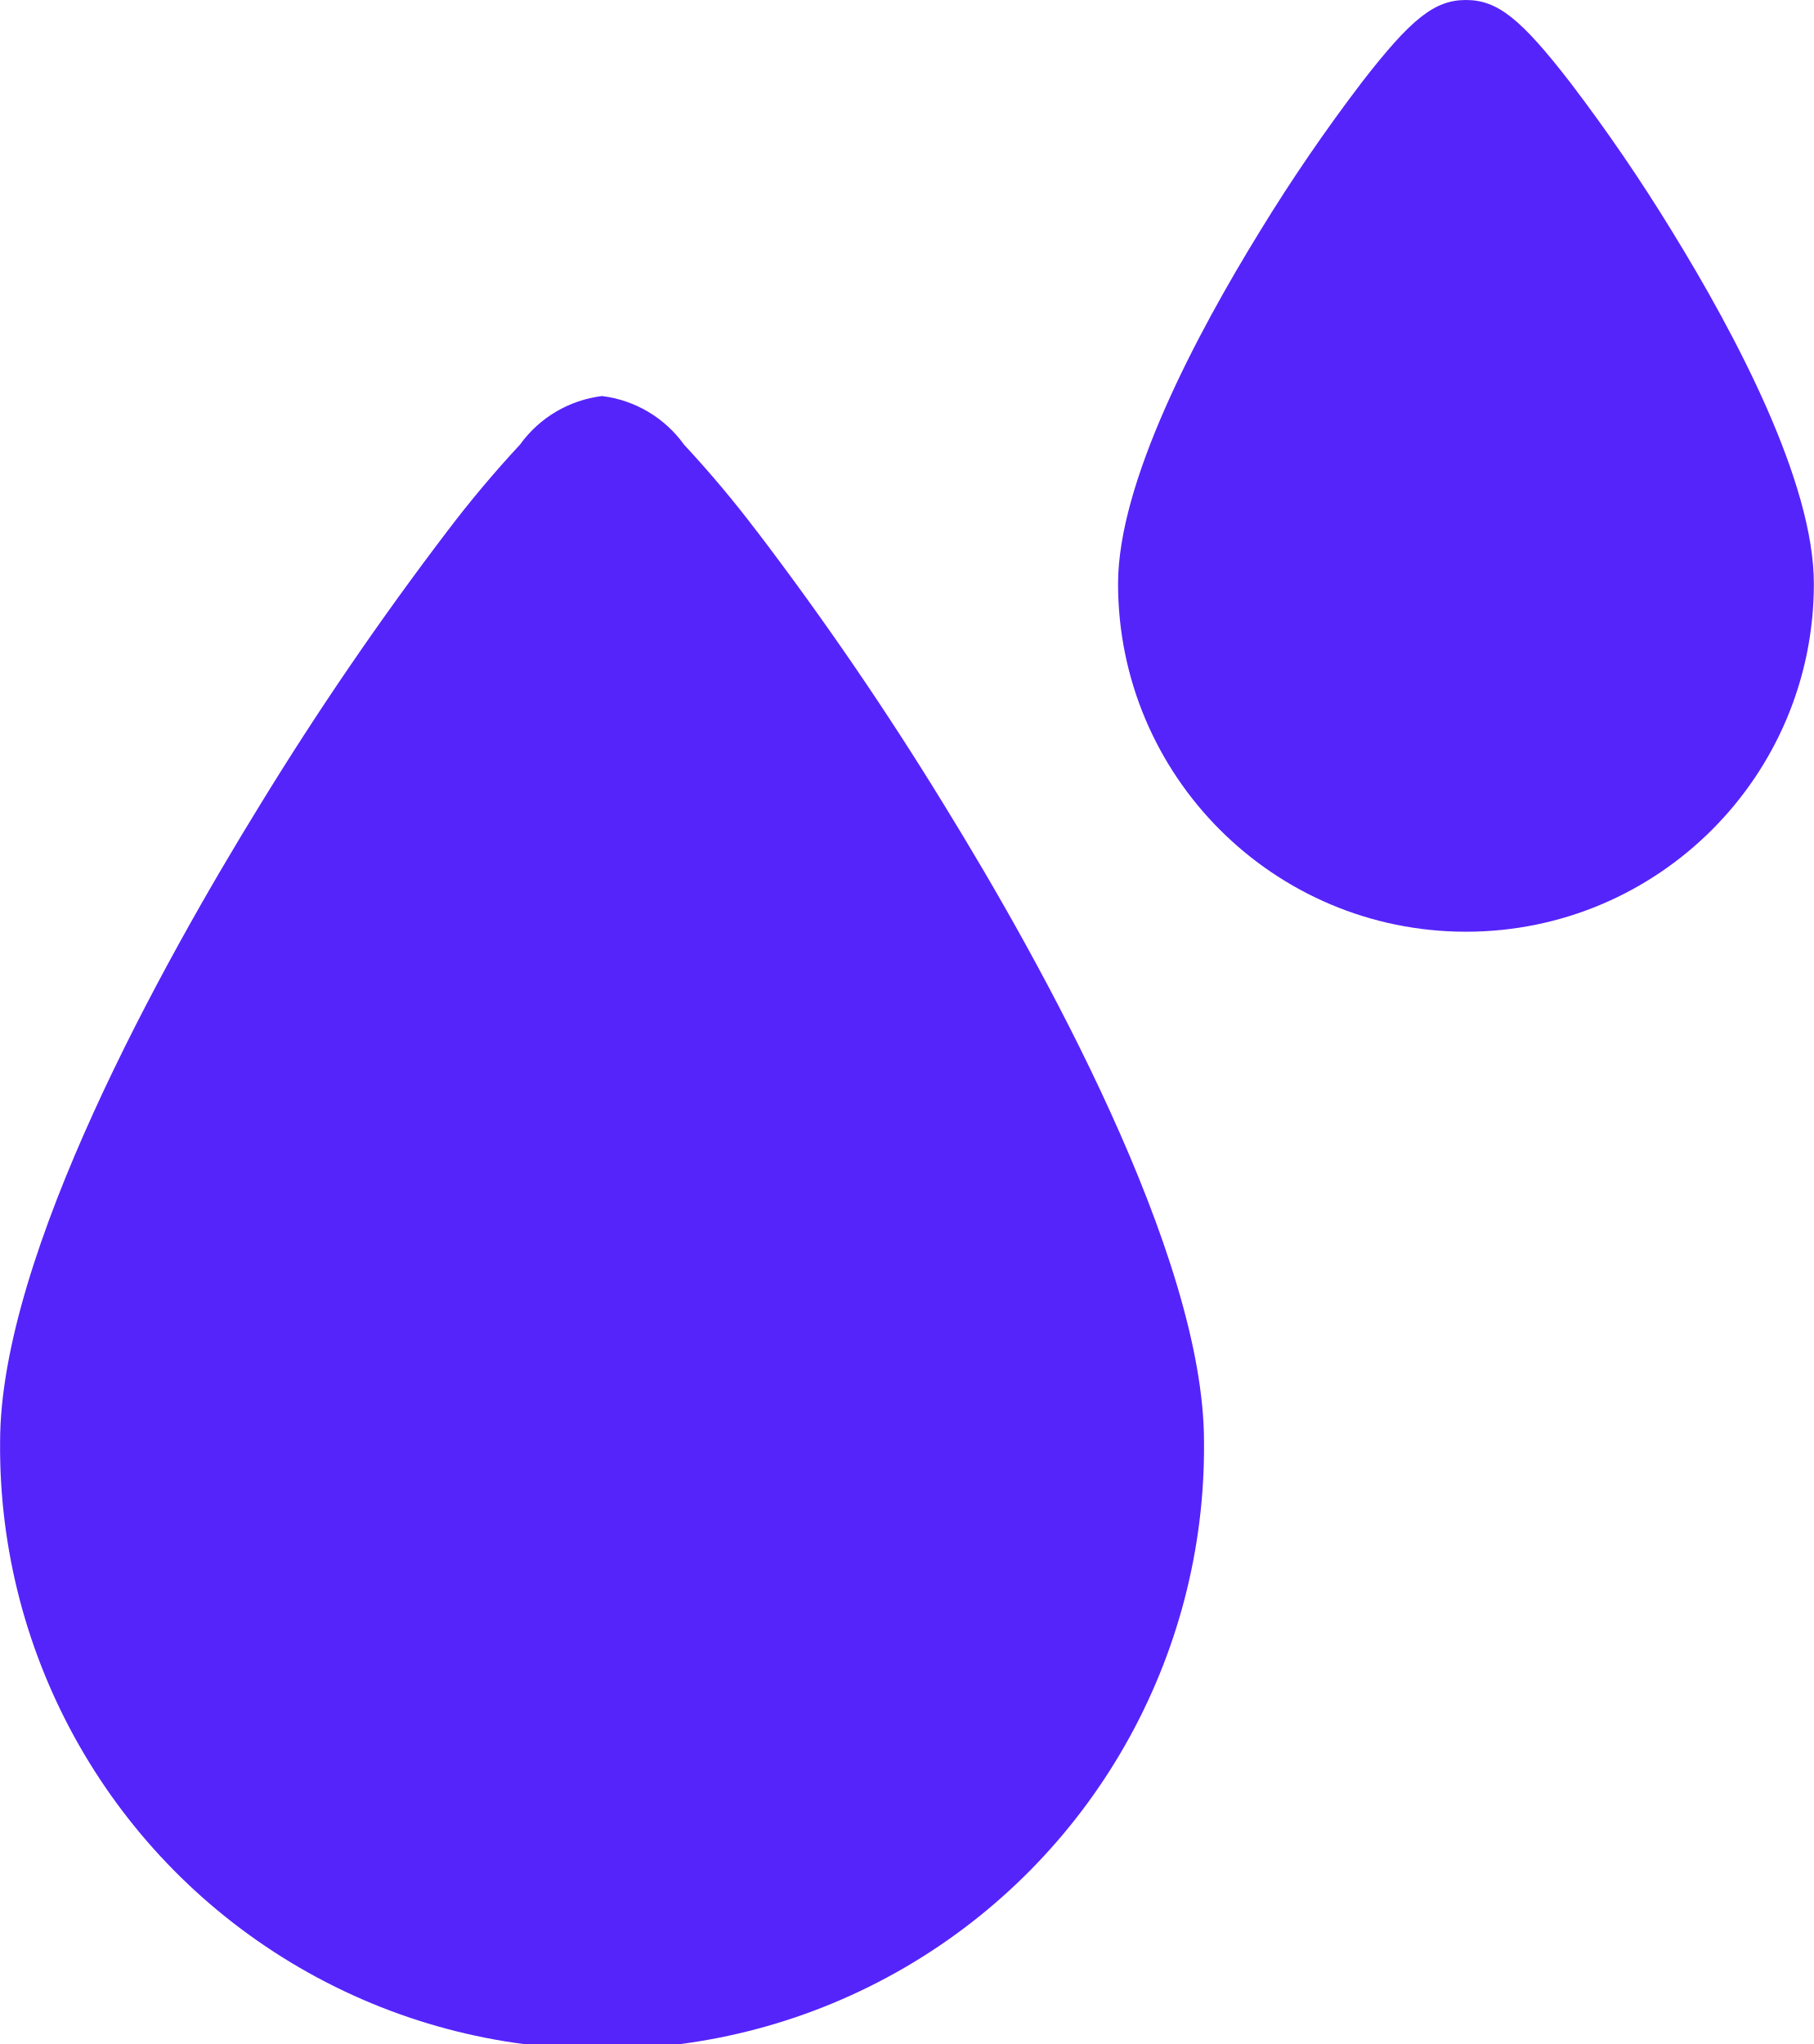
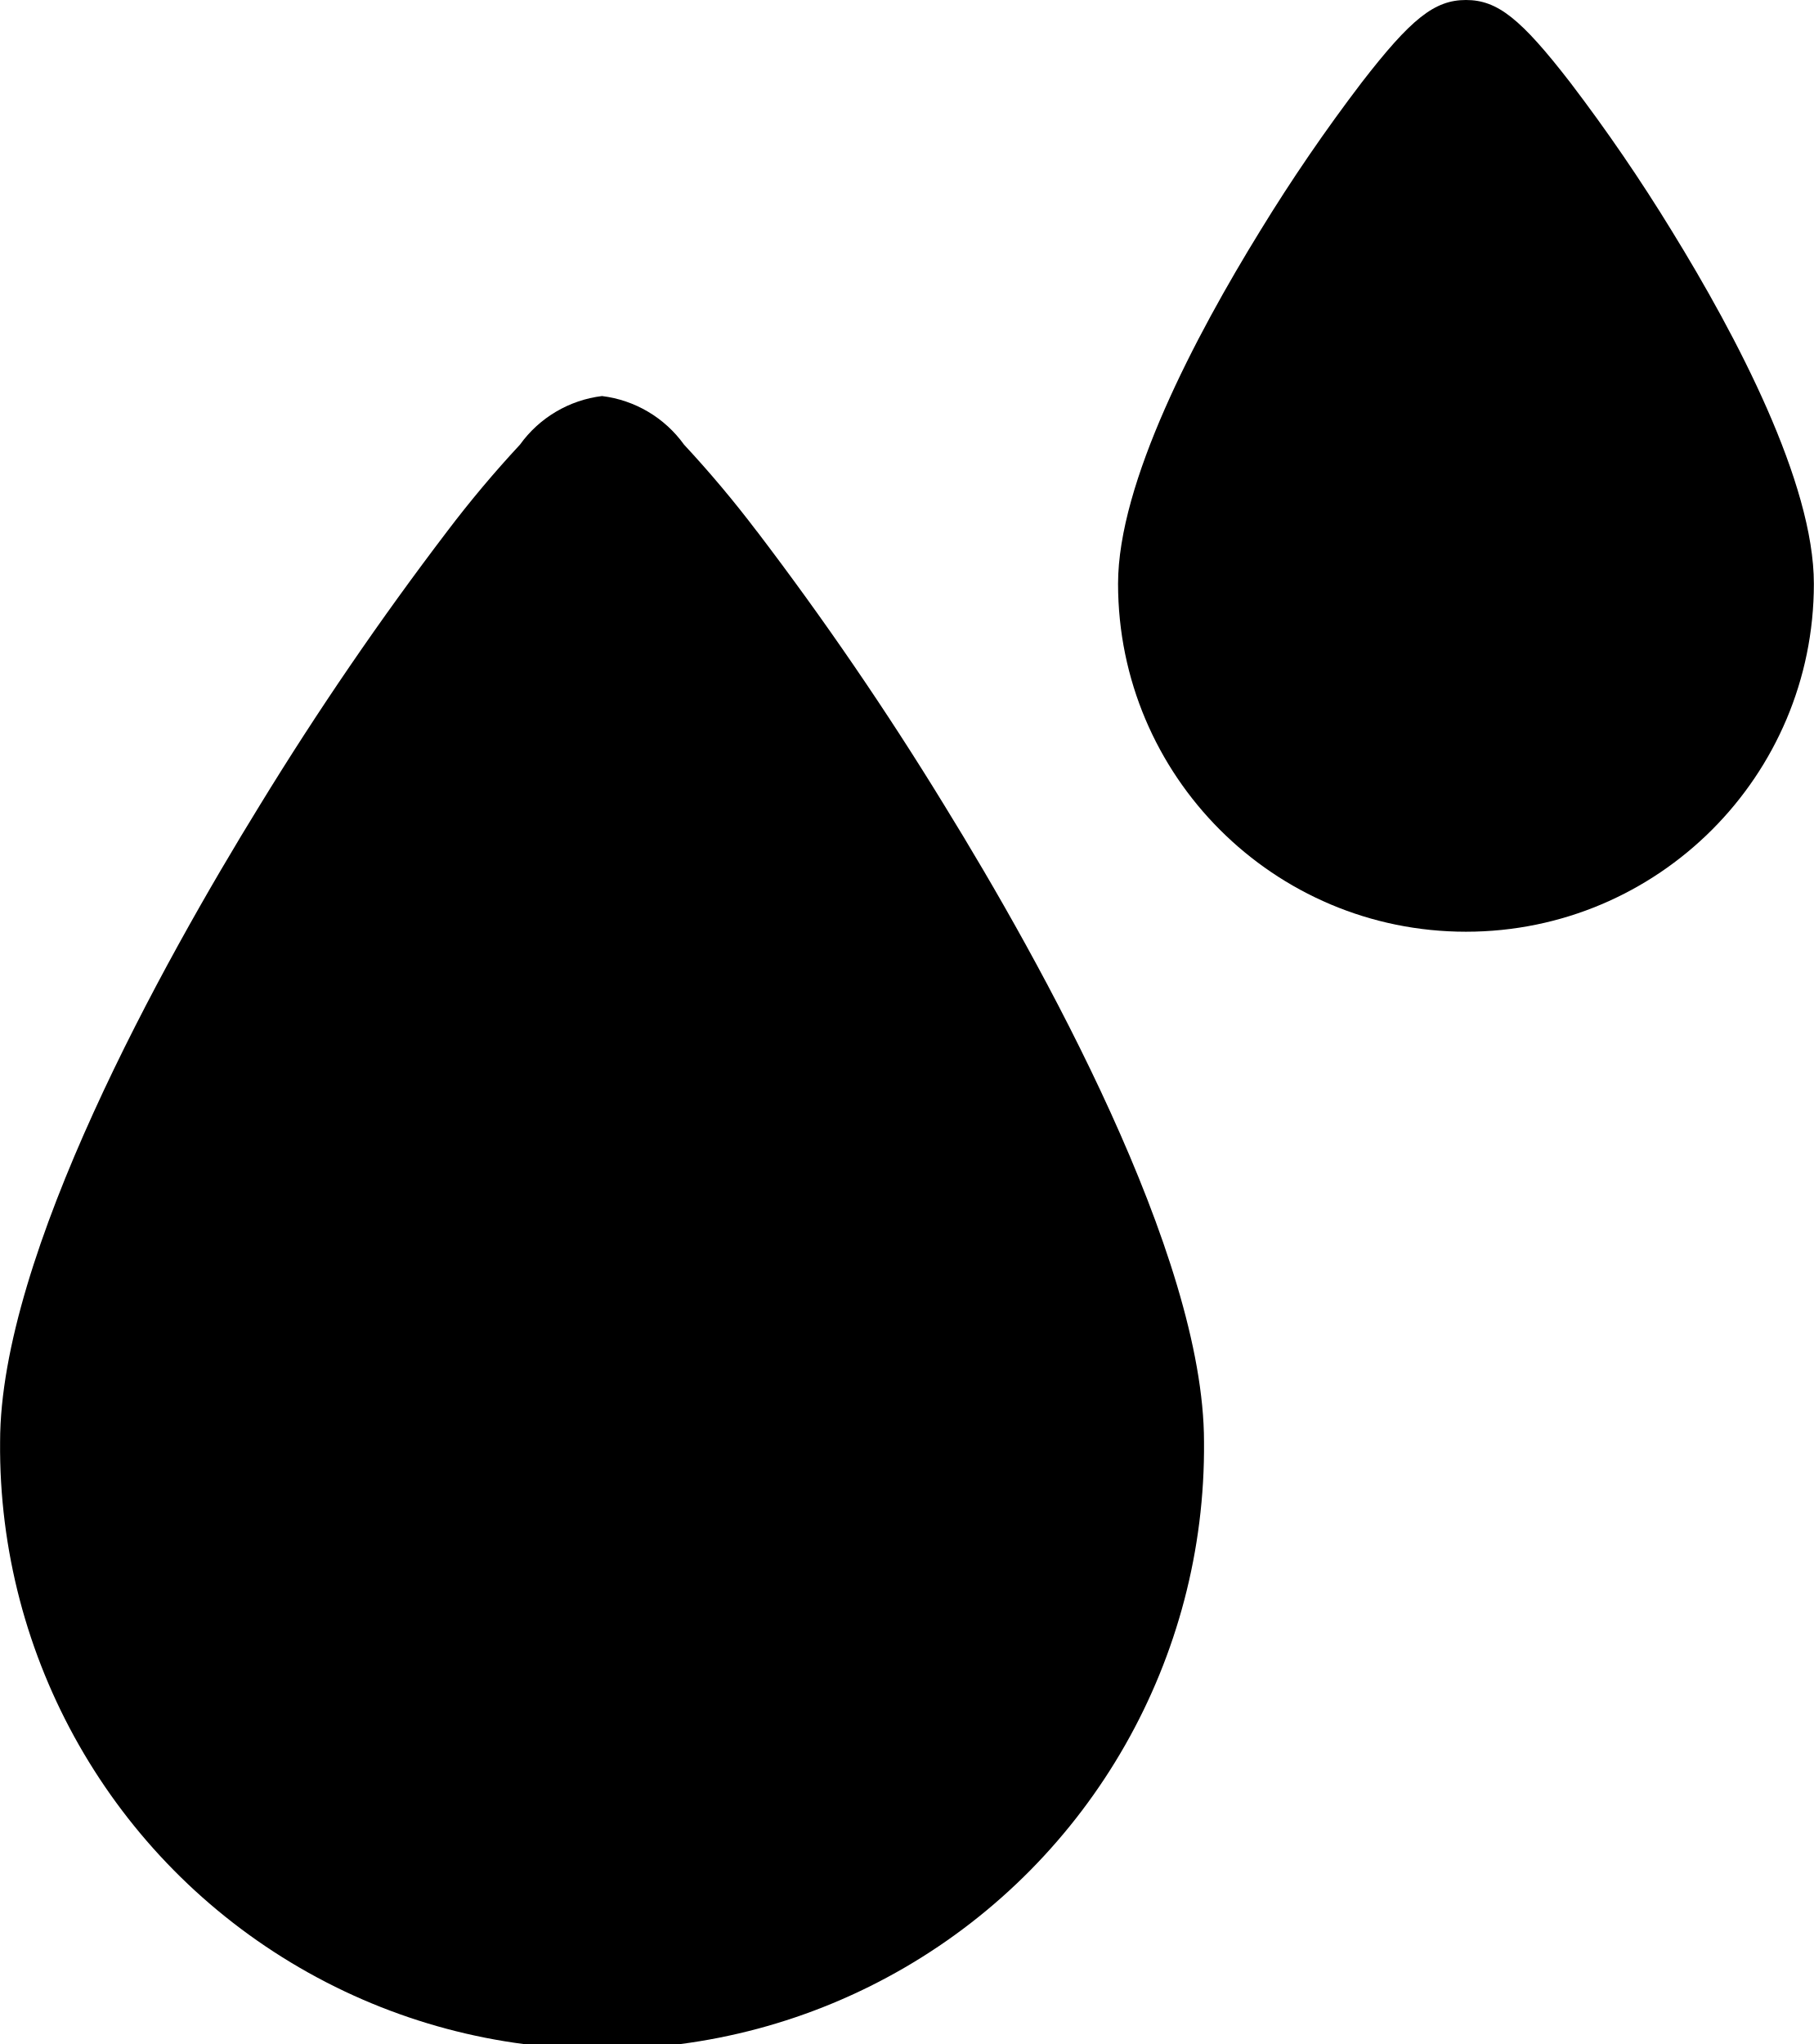
<svg xmlns="http://www.w3.org/2000/svg" width="38.472" height="43.347" viewBox="0 0 38.472 43.347">
-   <defs>
-     <style>.a{fill:#5524fb;}</style>
-   </defs>
  <g transform="translate(-28.775)">
    <path class="a" d="M44.827,102.032a23.856,23.856,0,0,0-1.543-1.837,2.52,2.52,0,0,0-1.74-1.031,2.52,2.52,0,0,0-1.74,1.03,23.821,23.821,0,0,0-1.543,1.837,69.279,69.279,0,0,0-3.975,5.81c-2.057,3.34-5.509,9.535-5.509,13.5a12.768,12.768,0,1,0,25.535,0c0-3.968-3.451-10.163-5.509-13.5a69.292,69.292,0,0,0-3.975-5.81Z" transform="translate(0 -90.765)" />
    <path class="a" d="M320.519,4.894a37.431,37.431,0,0,0-2.148-3.139C317.319.394,316.822,0,316.155,0s-1.164.394-2.216,1.755a37.417,37.417,0,0,0-2.148,3.139c-1.376,2.233-3.015,5.344-3.015,7.486a7.379,7.379,0,0,0,14.758,0c0-2.142-1.64-5.254-3.015-7.486Z" transform="translate(-256.287)" />
  </g>
</svg>
